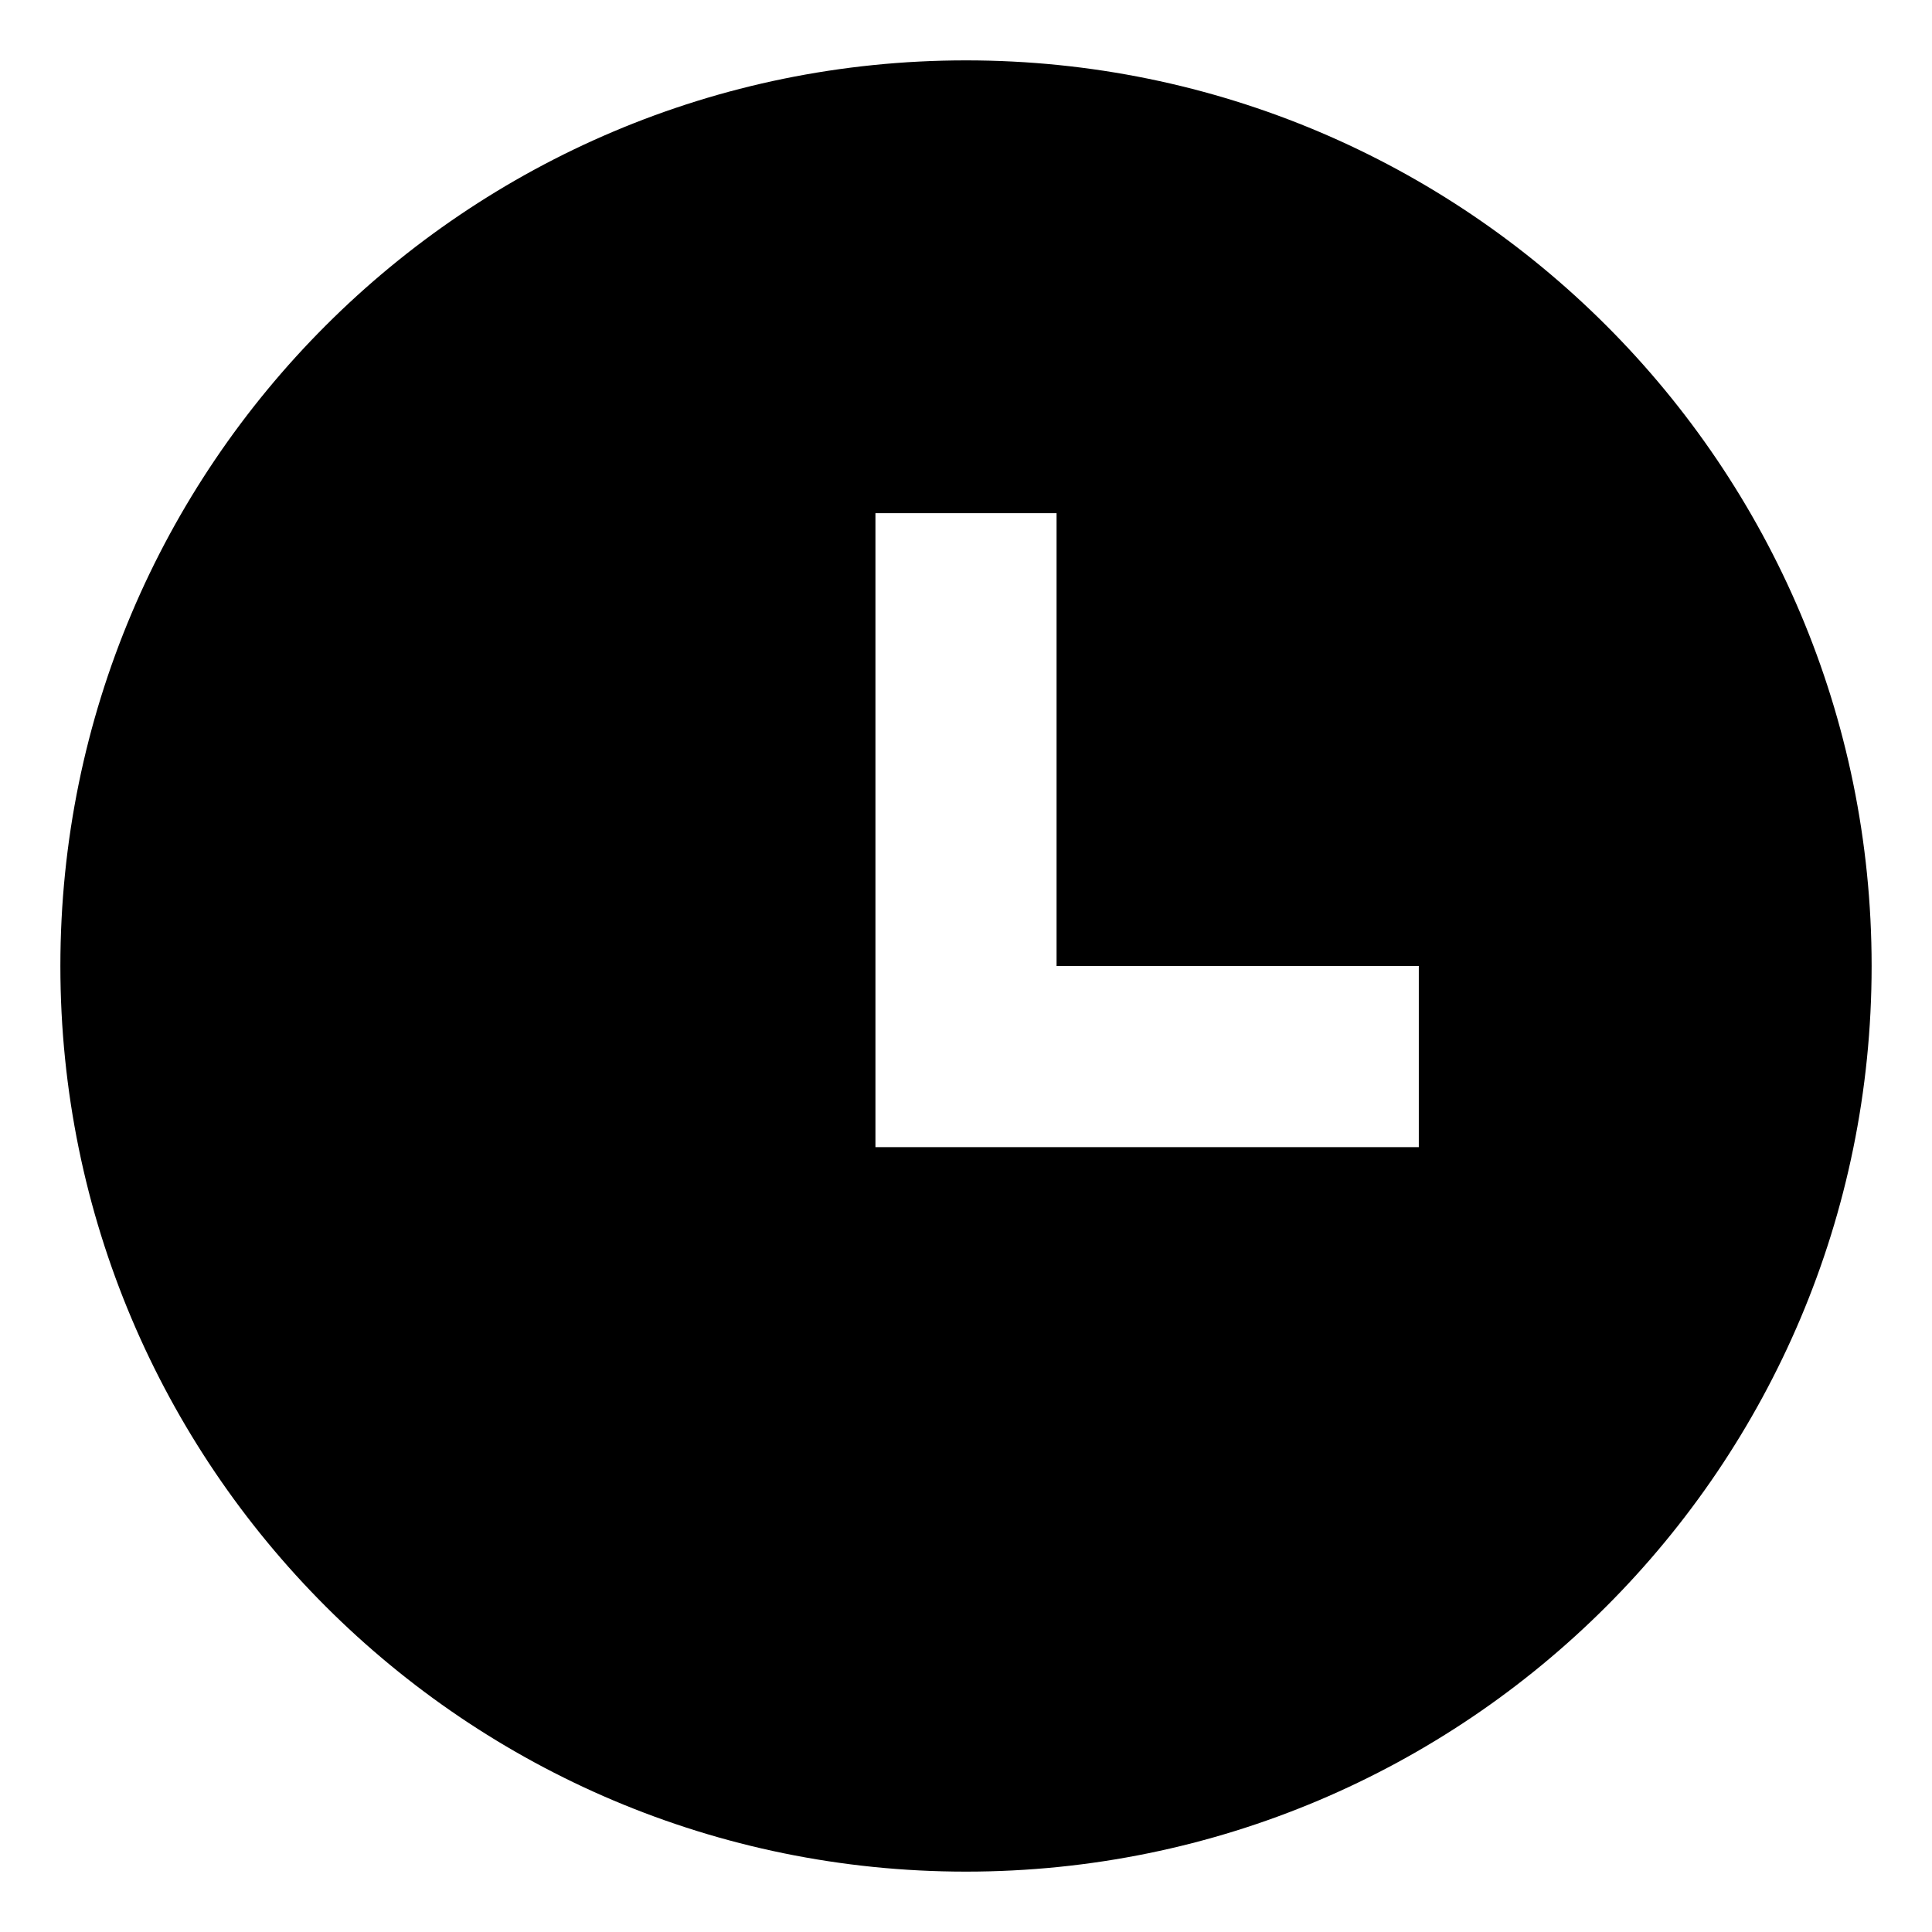
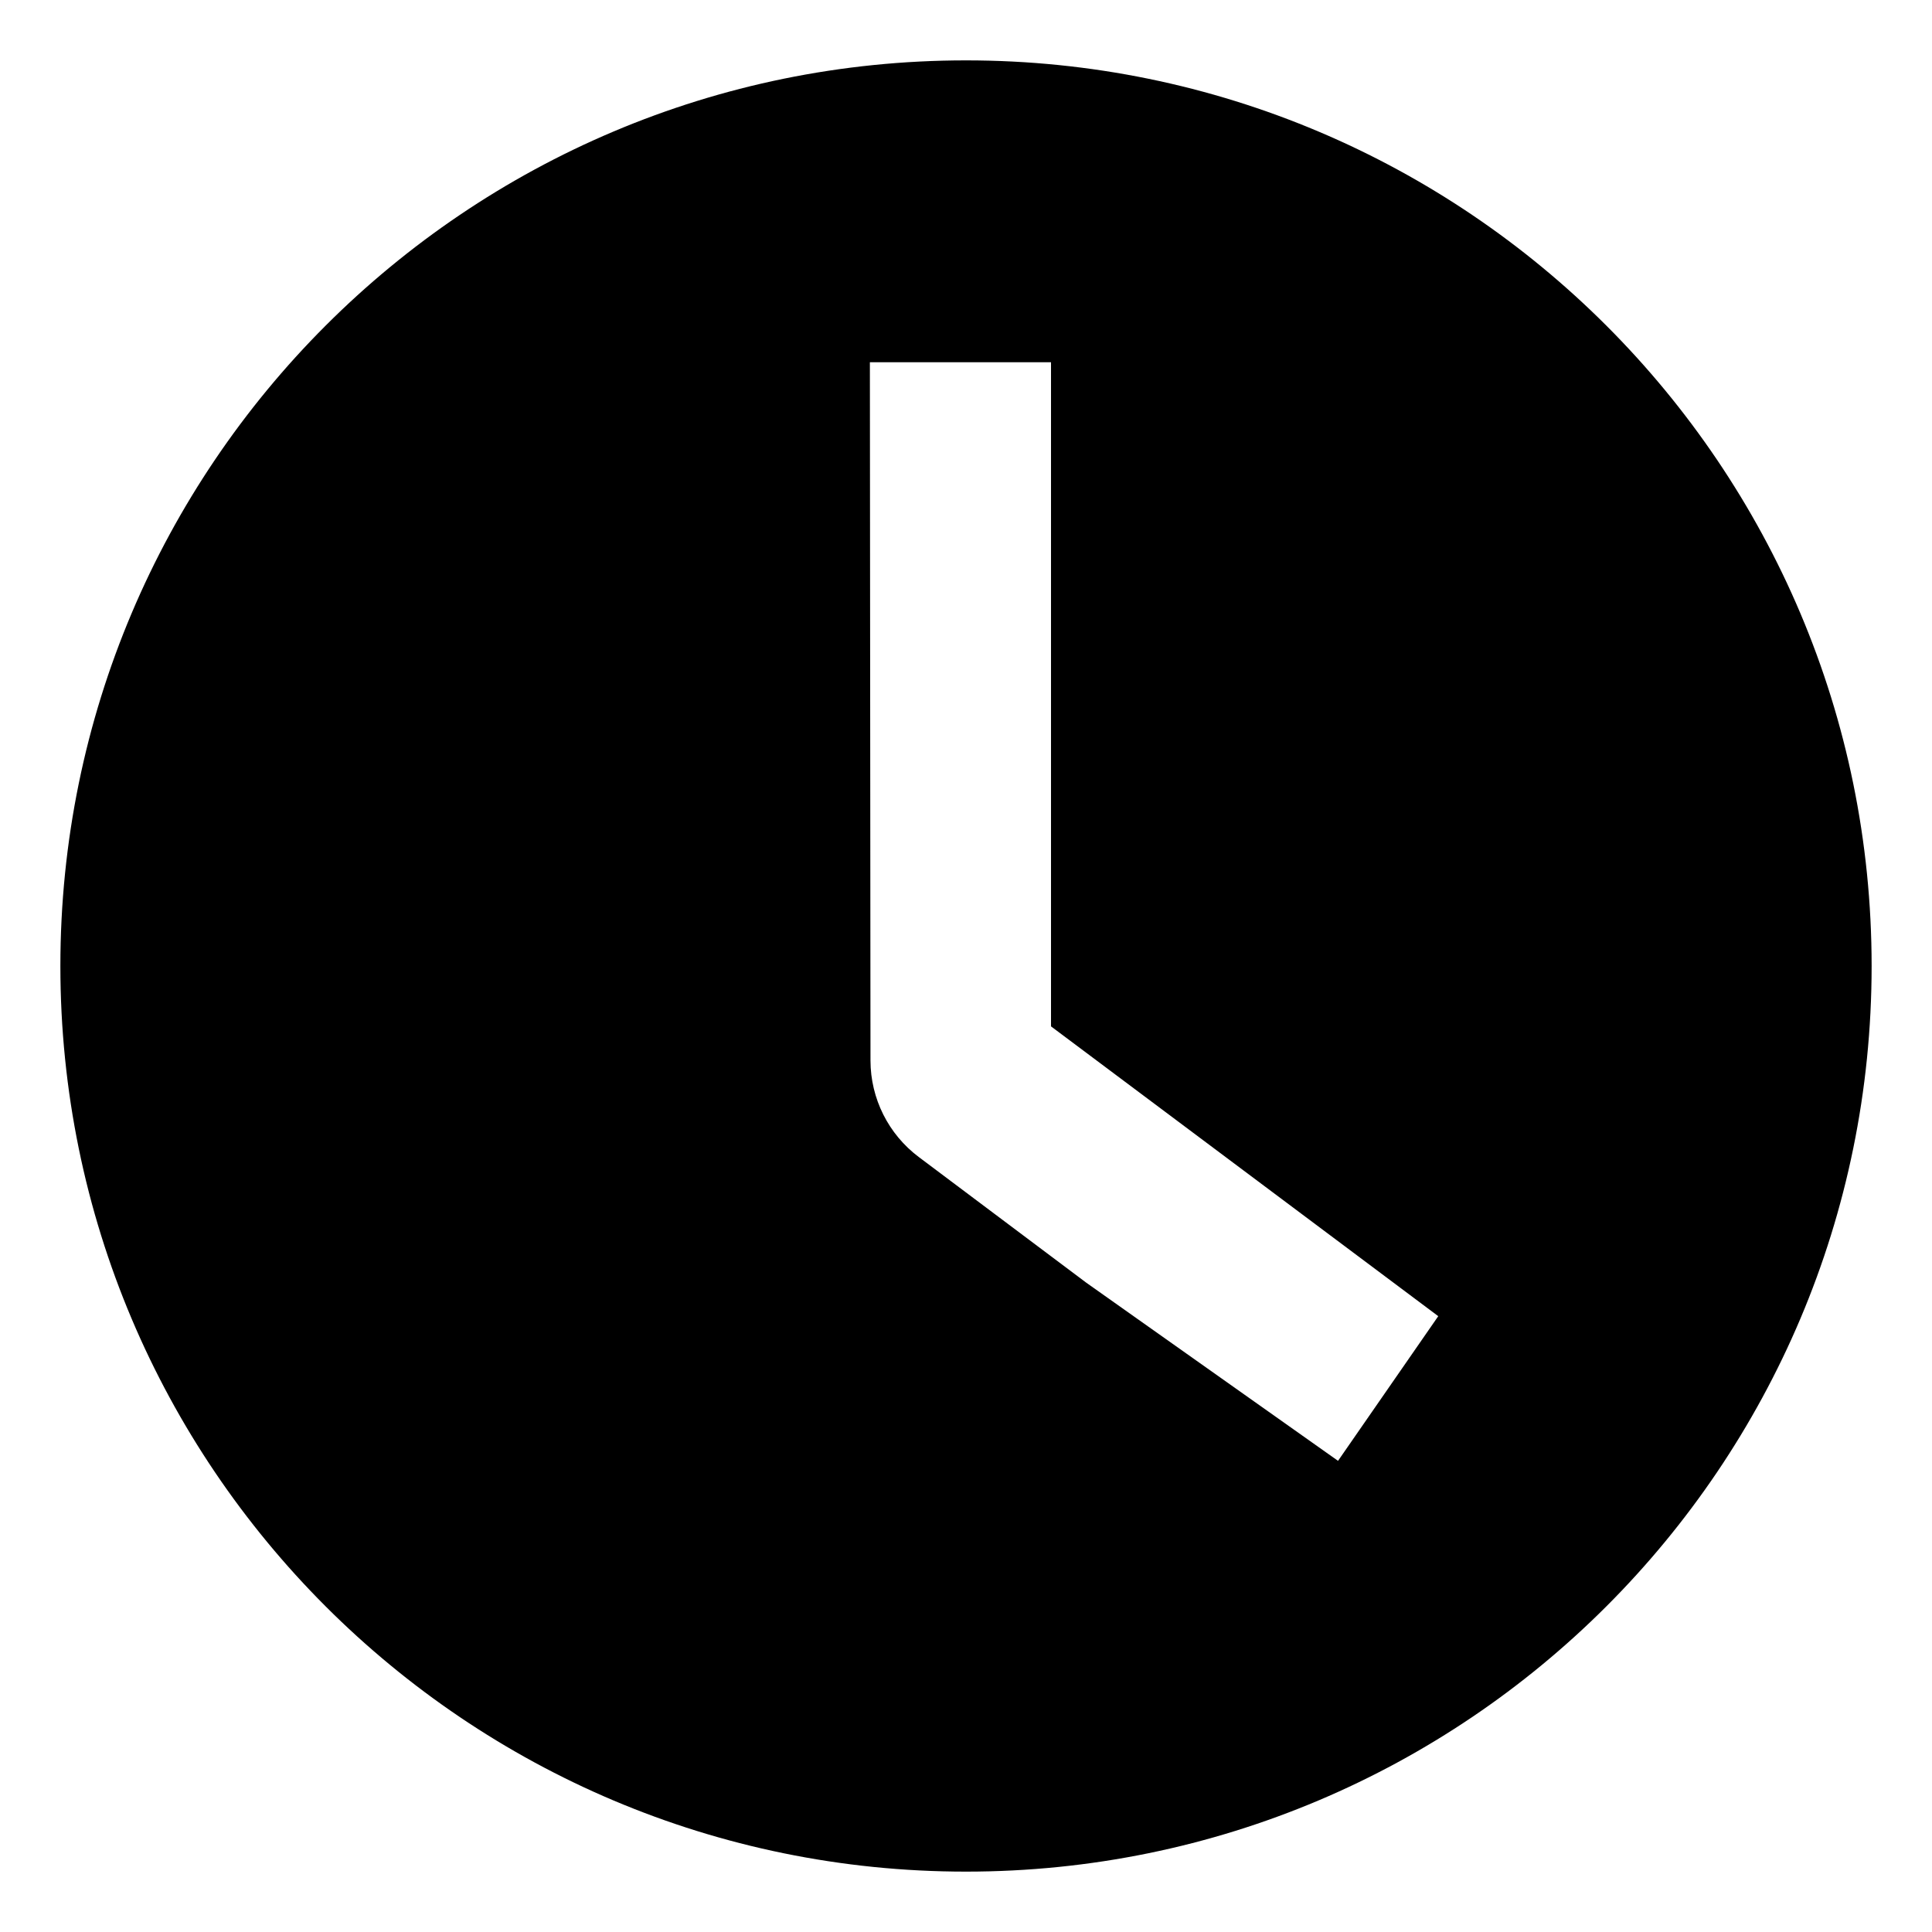
<svg width="24" height="24" fill="none" data-icon="clock" role="img" viewBox="4 4 16 16">
-   <path fill="currentColor" d="M12 19.5a7.5 7.5 0 1 1 0-15 7.5 7.5 0 0 1 0 15Zm.75-7.5V8.25h-1.5v5.25h4.5V12h-3Z" />
+   <path fill="currentColor" d="M12 19.5a7.5 7.5 0 1 1 0-15 7.5 7.5 0 0 1 0 15Zm.704-7V7h-1.5l.005 5.784a1 1 0 0 0 .4.798l1.386 1.04 2.086 1.476.83-1.198-3.207-2.4Z" />
</svg>
